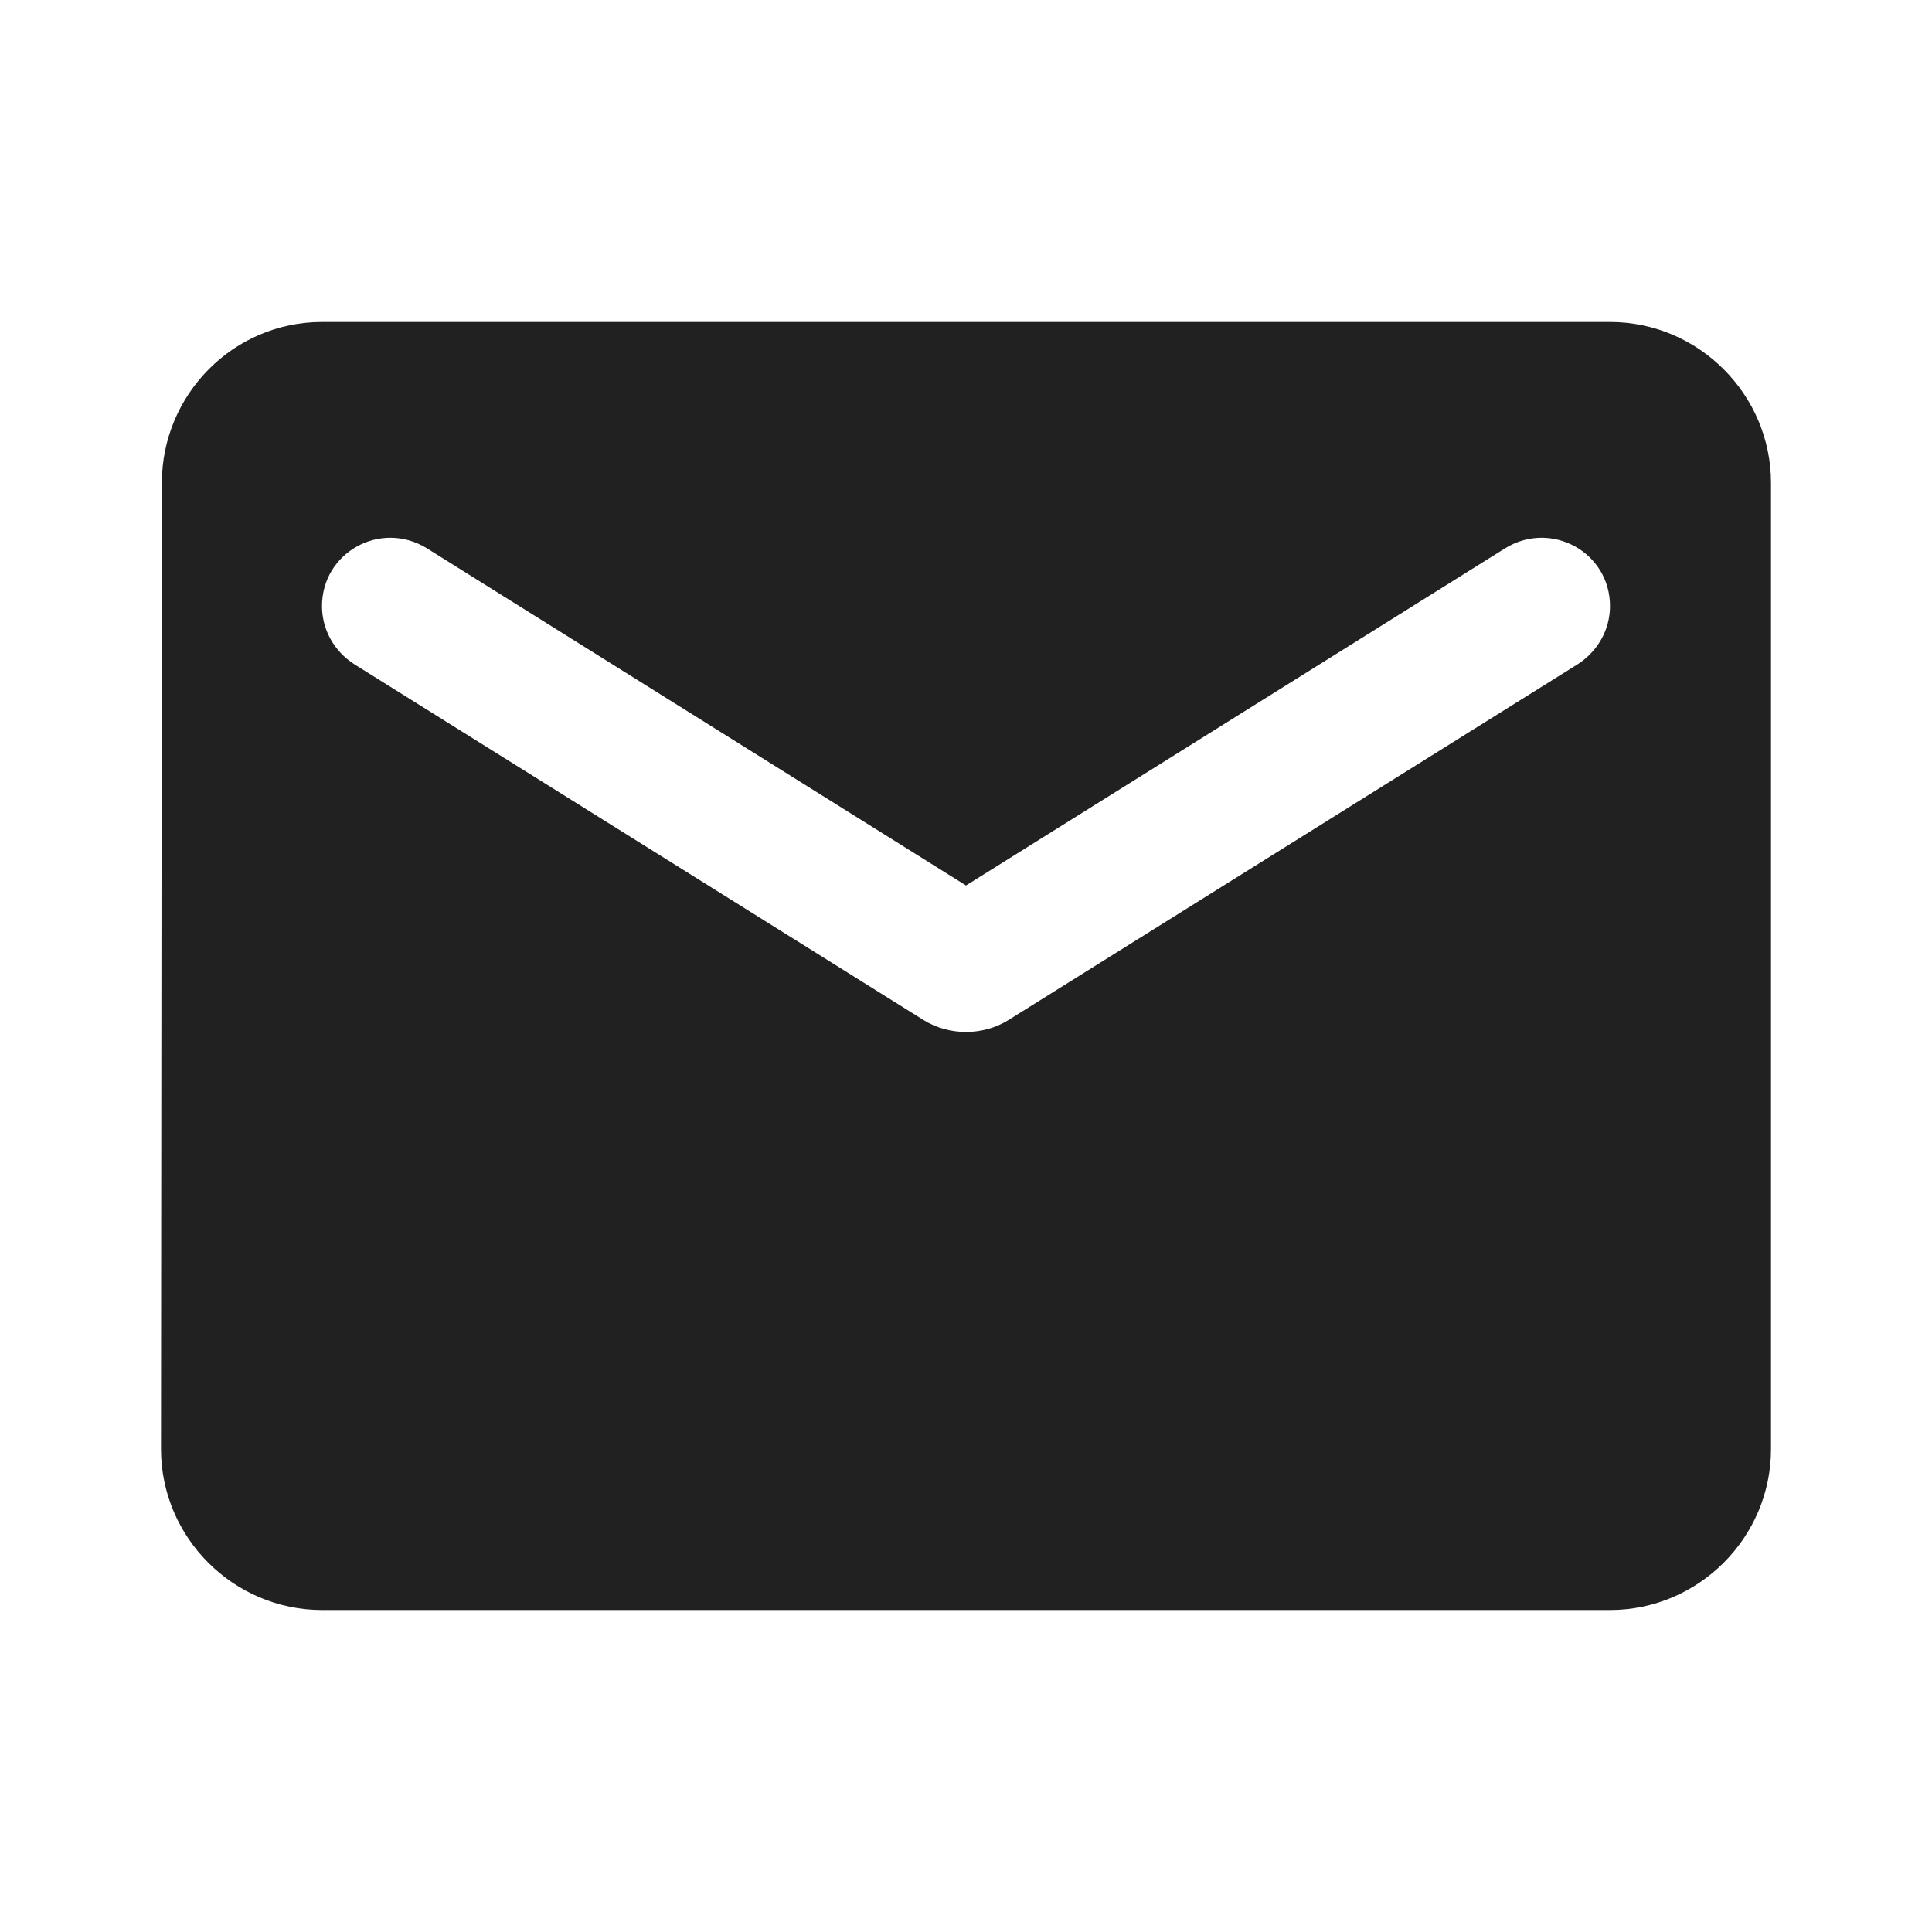
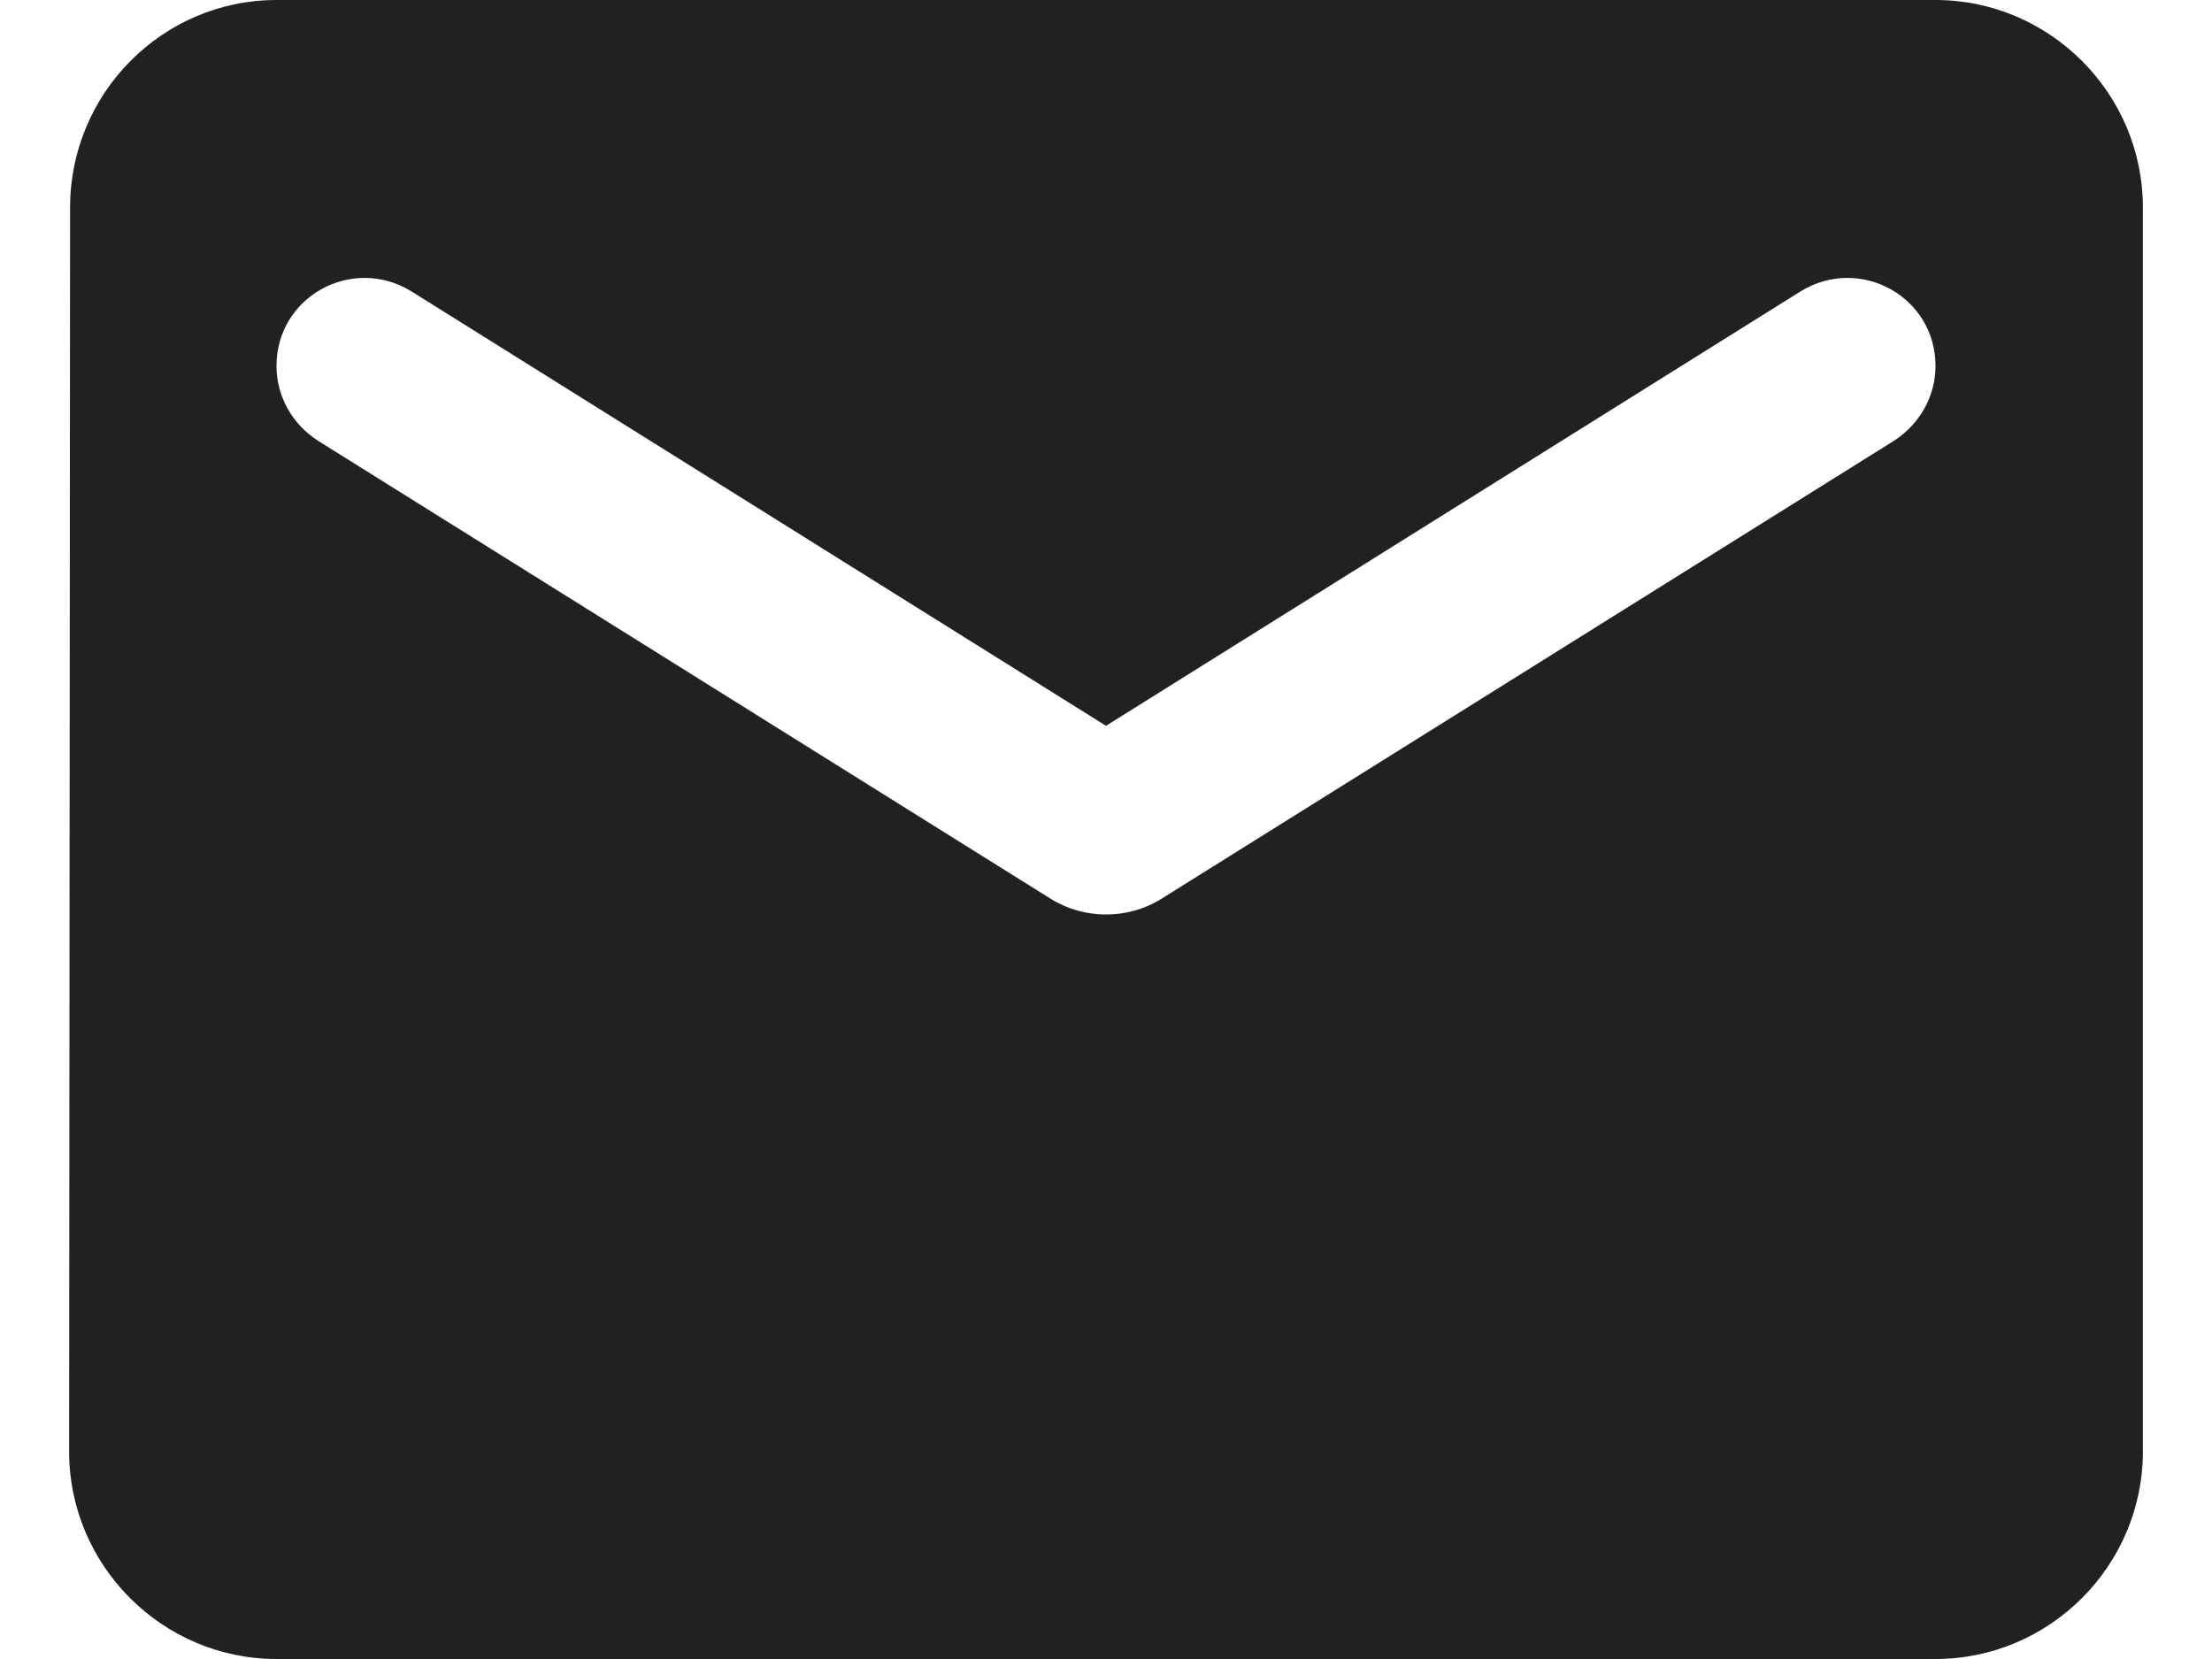
- <svg xmlns="http://www.w3.org/2000/svg" width="18" height="18" viewBox="0 0 18 18" fill="none">
-   <path d="M15 3H3C2.175 3 1.508 3.675 1.508 4.5L1.5 13.5C1.5 14.325 2.175 15 3 15H15C15.825 15 16.5 14.325 16.5 13.5V4.5C16.5 3.675 15.825 3 15 3ZM14.7 6.188L9.398 9.502C9.158 9.652 8.842 9.652 8.602 9.502L3.3 6.188C3.112 6.067 3 5.865 3 5.647C3 5.145 3.547 4.845 3.975 5.107L9 8.25L14.025 5.107C14.453 4.845 15 5.145 15 5.647C15 5.865 14.887 6.067 14.7 6.188Z" fill="#212121" />
+ <svg xmlns="http://www.w3.org/2000/svg" width="16" height="12" viewBox="0 0 16 12" fill="none">
+   <path d="M14 0H2C1.175 0 0.507 0.675 0.507 1.5L0.5 10.5C0.5 11.325 1.175 12 2 12H14C14.825 12 15.5 11.325 15.5 10.5V1.5C15.5 0.675 14.825 0 14 0ZM13.7 3.188L8.398 6.503C8.158 6.652 7.843 6.652 7.603 6.503L2.3 3.188C2.112 3.067 2 2.865 2 2.647C2 2.145 2.547 1.845 2.975 2.107L8 5.25L13.025 2.107C13.453 1.845 14 2.145 14 2.647C14 2.865 13.887 3.067 13.7 3.188Z" fill="#212121" />
</svg>
